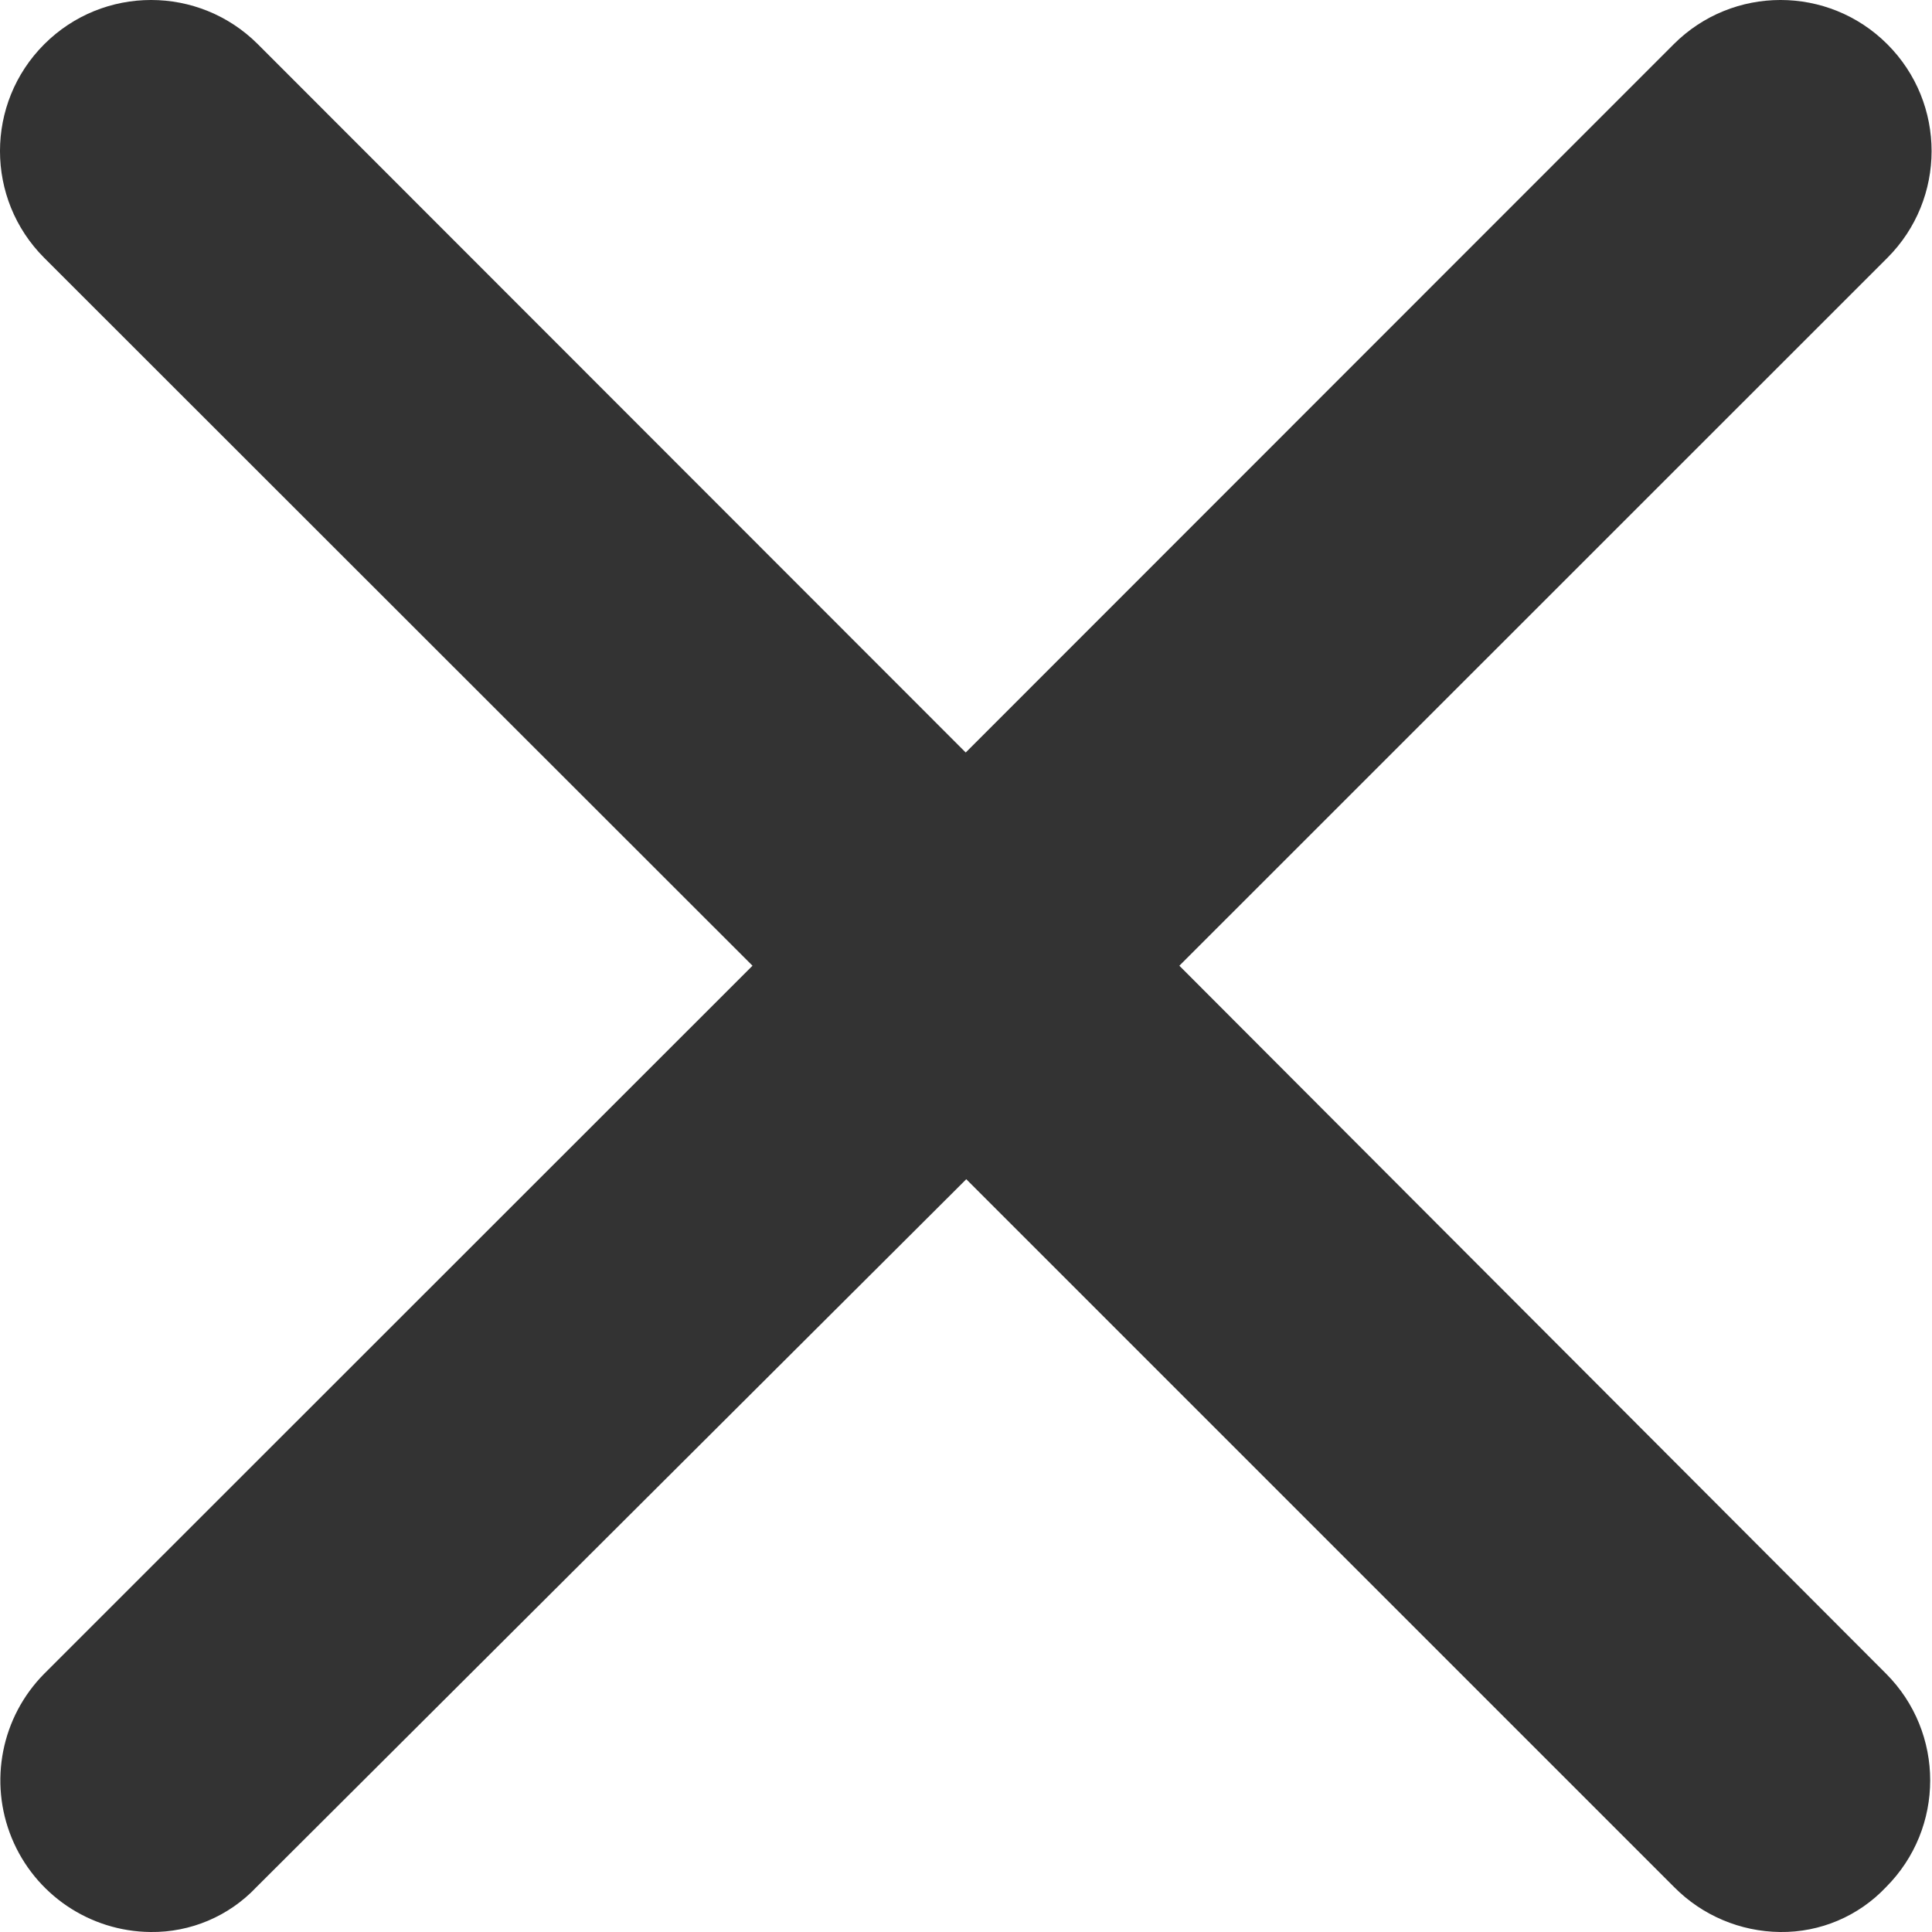
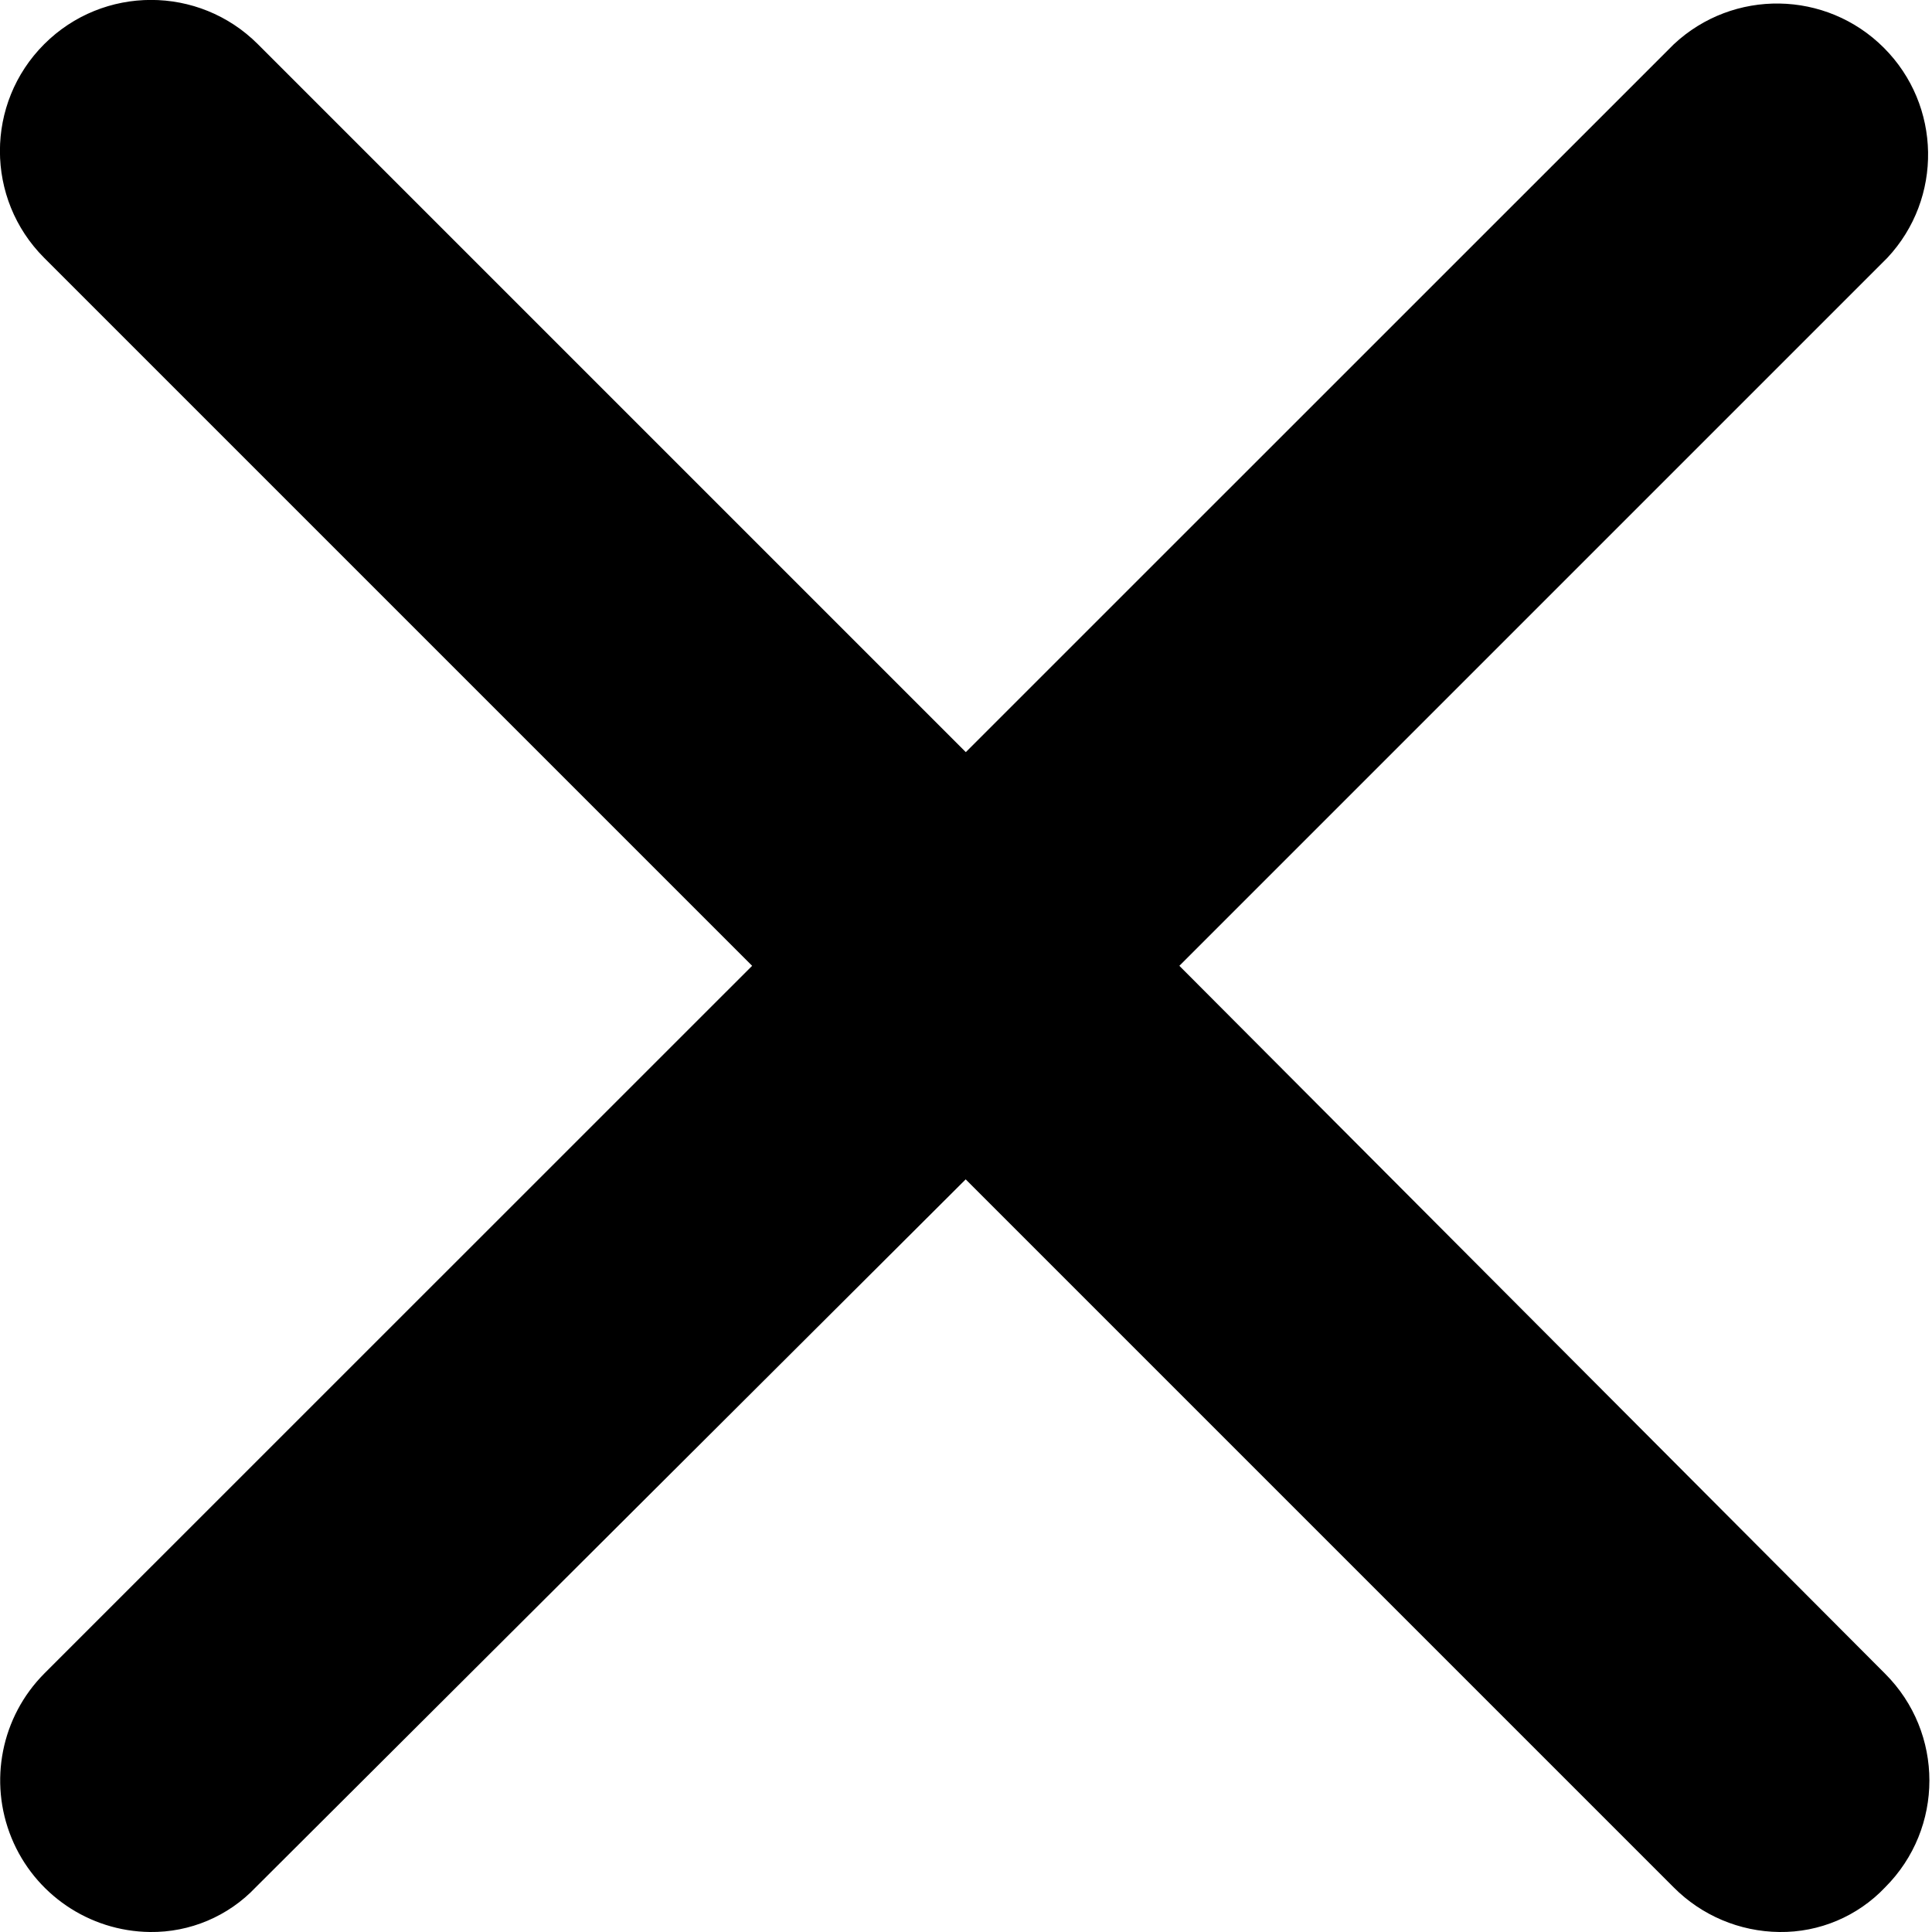
- <svg xmlns="http://www.w3.org/2000/svg" width="13.796" height="13.8" viewBox="0 0 13.796 13.8">
+ <svg xmlns="http://www.w3.org/2000/svg" width="15.213" height="15.217" viewBox="0 0 15.213 15.217">
  <g id="noun_X_1890803" transform="translate(-2.525 -2.525)">
-     <path id="Path_290" data-name="Path 290" d="M10.949,9.423l5.057-5.056A1.079,1.079,0,0,0,14.48,2.841L9.423,7.9,4.367,2.841A1.079,1.079,0,0,0,2.841,4.367L7.9,9.423,2.841,14.48A1.083,1.083,0,0,0,3.6,16.325a1.022,1.022,0,0,0,.756-.32l5.071-5.057,5.057,5.057a1.081,1.081,0,0,0,.756.32,1.022,1.022,0,0,0,.756-.32,1.079,1.079,0,0,0,0-1.526Z" fill="#333" />
+     <path id="Path_290" data-name="Path 290" d="M11.814,10.132,17.39,4.556a1.19,1.19,0,0,0-1.682-1.682L10.132,8.449,4.556,2.873A1.19,1.19,0,0,0,2.873,4.556l5.576,5.576L2.873,15.707a1.194,1.194,0,0,0,.833,2.035,1.127,1.127,0,0,0,.833-.352l5.592-5.576,5.576,5.576a1.192,1.192,0,0,0,.833.352,1.127,1.127,0,0,0,.833-.352,1.189,1.189,0,0,0,0-1.682Z" transform="translate(0 0)" />
  </g>
</svg>
